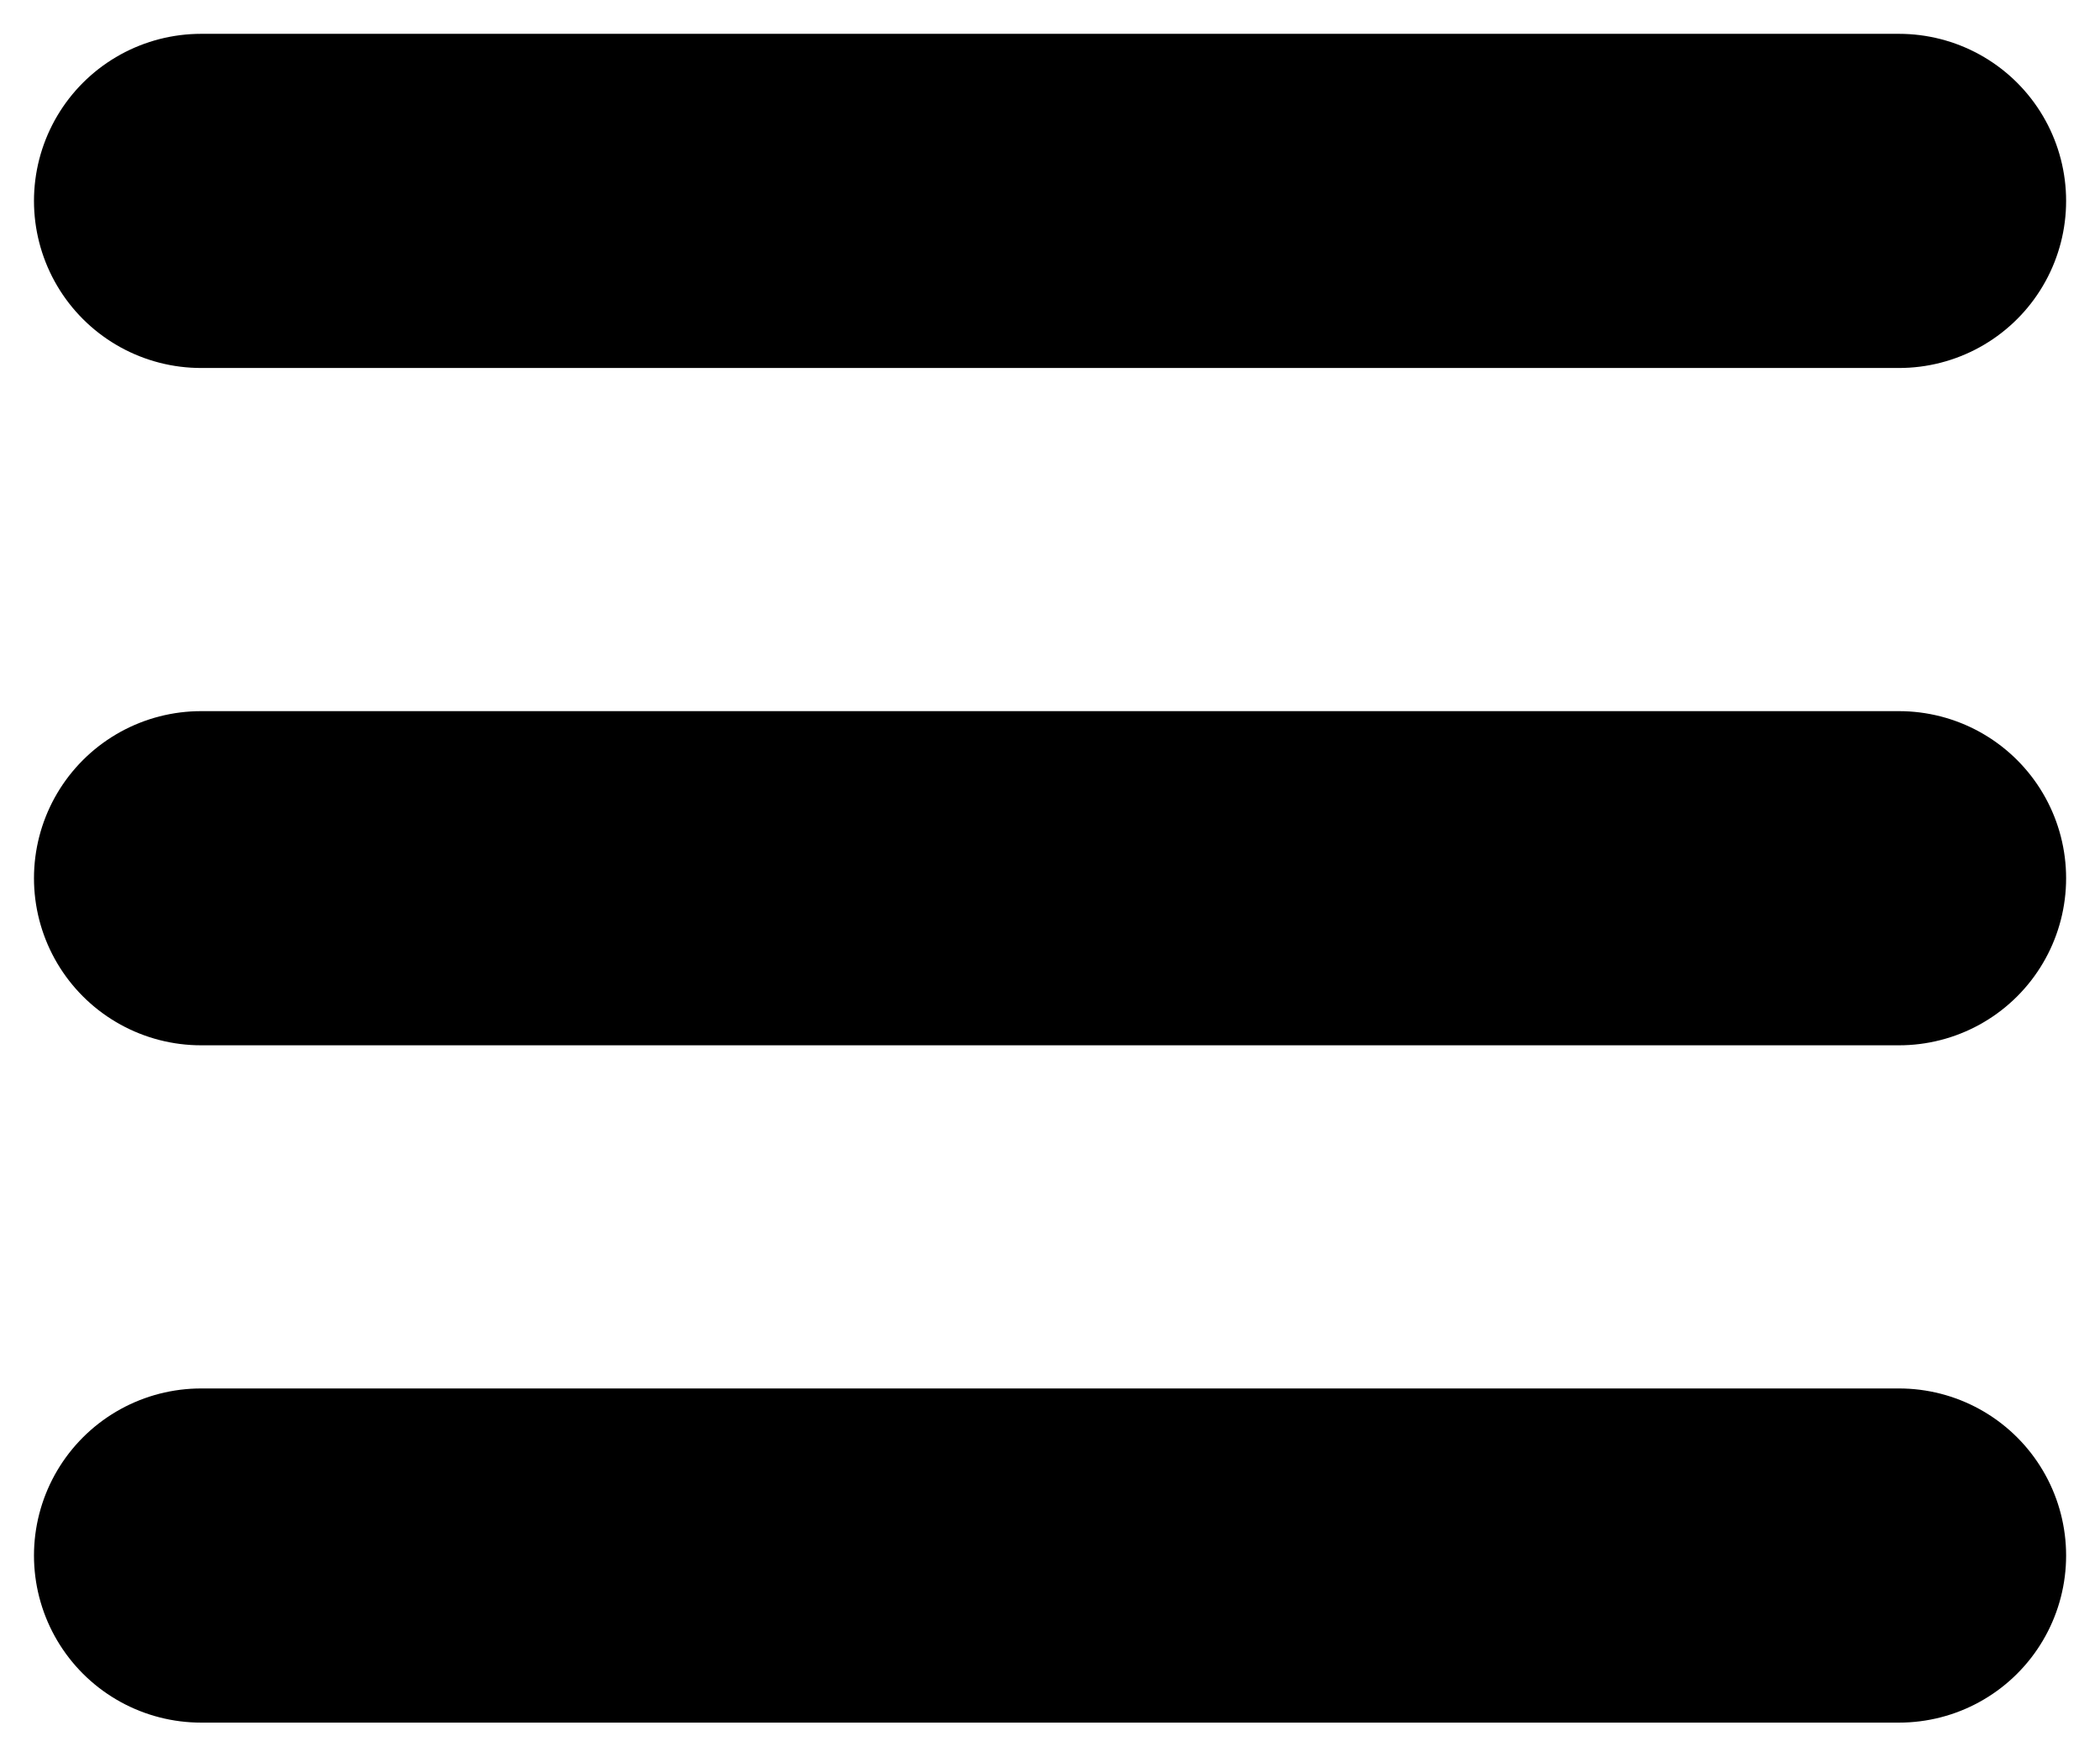
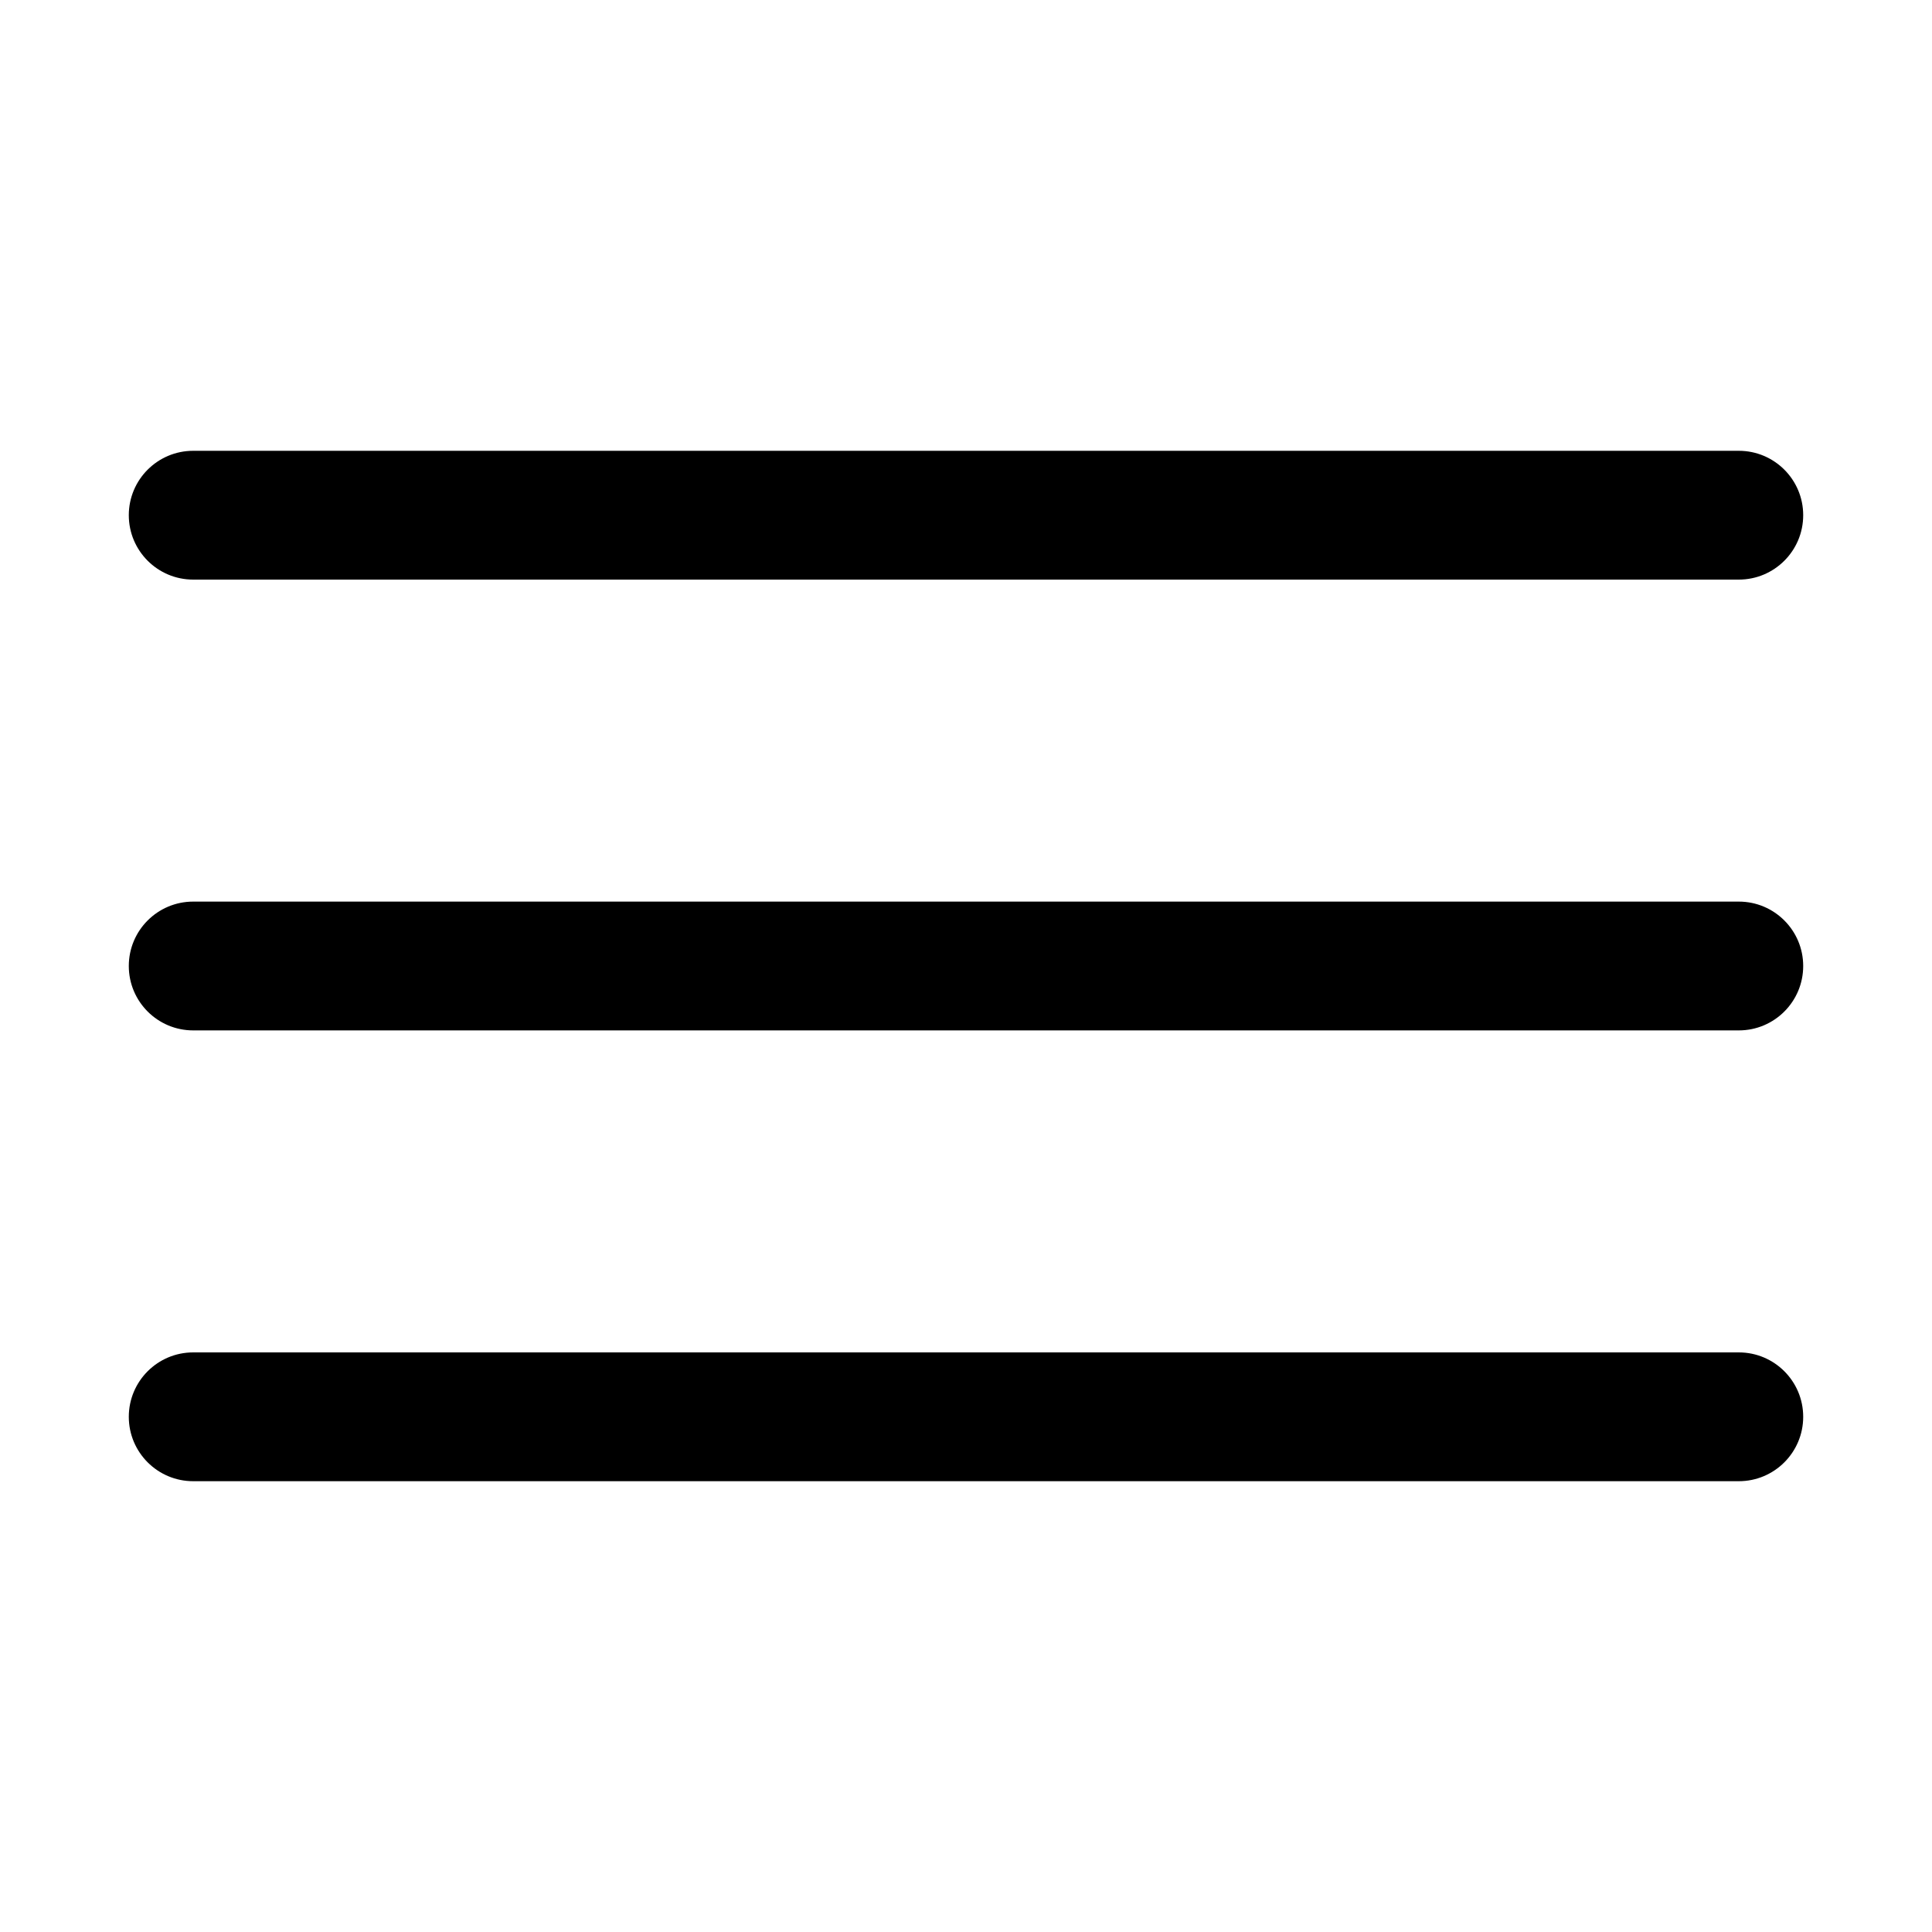
- <svg xmlns="http://www.w3.org/2000/svg" width="310" height="259.344" id="svg2" version="1.1">
-   <defs id="defs4" />
-   <g id="layer1" transform="translate(10.01562,-803.0312)">
-     <g id="g3837">
-       <path id="path3785-0" d="m 19.668,1032.694 250.646,0 0,0" style="fill:none;stroke:#000000;stroke-width:49.336;stroke-linecap:round;stroke-linejoin:miter;stroke-miterlimit:4;stroke-opacity:1;stroke-dasharray:none" />
-       <path id="path3785-0-9" d="m 19.668,932.694 250.646,0 0,0" style="fill:none;stroke:#000000;stroke-width:49.336;stroke-linecap:round;stroke-linejoin:miter;stroke-miterlimit:4;stroke-opacity:1;stroke-dasharray:none" />
-       <path id="path3785-0-4" d="m 19.668,832.694 250.646,0 0,0" style="fill:none;stroke:#000000;stroke-width:49.336;stroke-linecap:round;stroke-linejoin:miter;stroke-miterlimit:4;stroke-opacity:1;stroke-dasharray:none" />
-     </g>
-   </g>
+ <svg xmlns="http://www.w3.org/2000/svg" fill="#000000" viewBox="0 0 30 30" width="30px" height="30px">
+   <path d="M 3 7 A 1 1 0 1 0 3 9 L 27 9 A 1 1 0 1 0 27 7 L 3 7 z M 3 14 A 1 1 0 1 0 3 16 L 27 16 A 1 1 0 1 0 27 14 L 3 14 z M 3 21 A 1 1 0 1 0 3 23 L 27 23 A 1 1 0 1 0 27 21 L 3 21 z" />
</svg>
